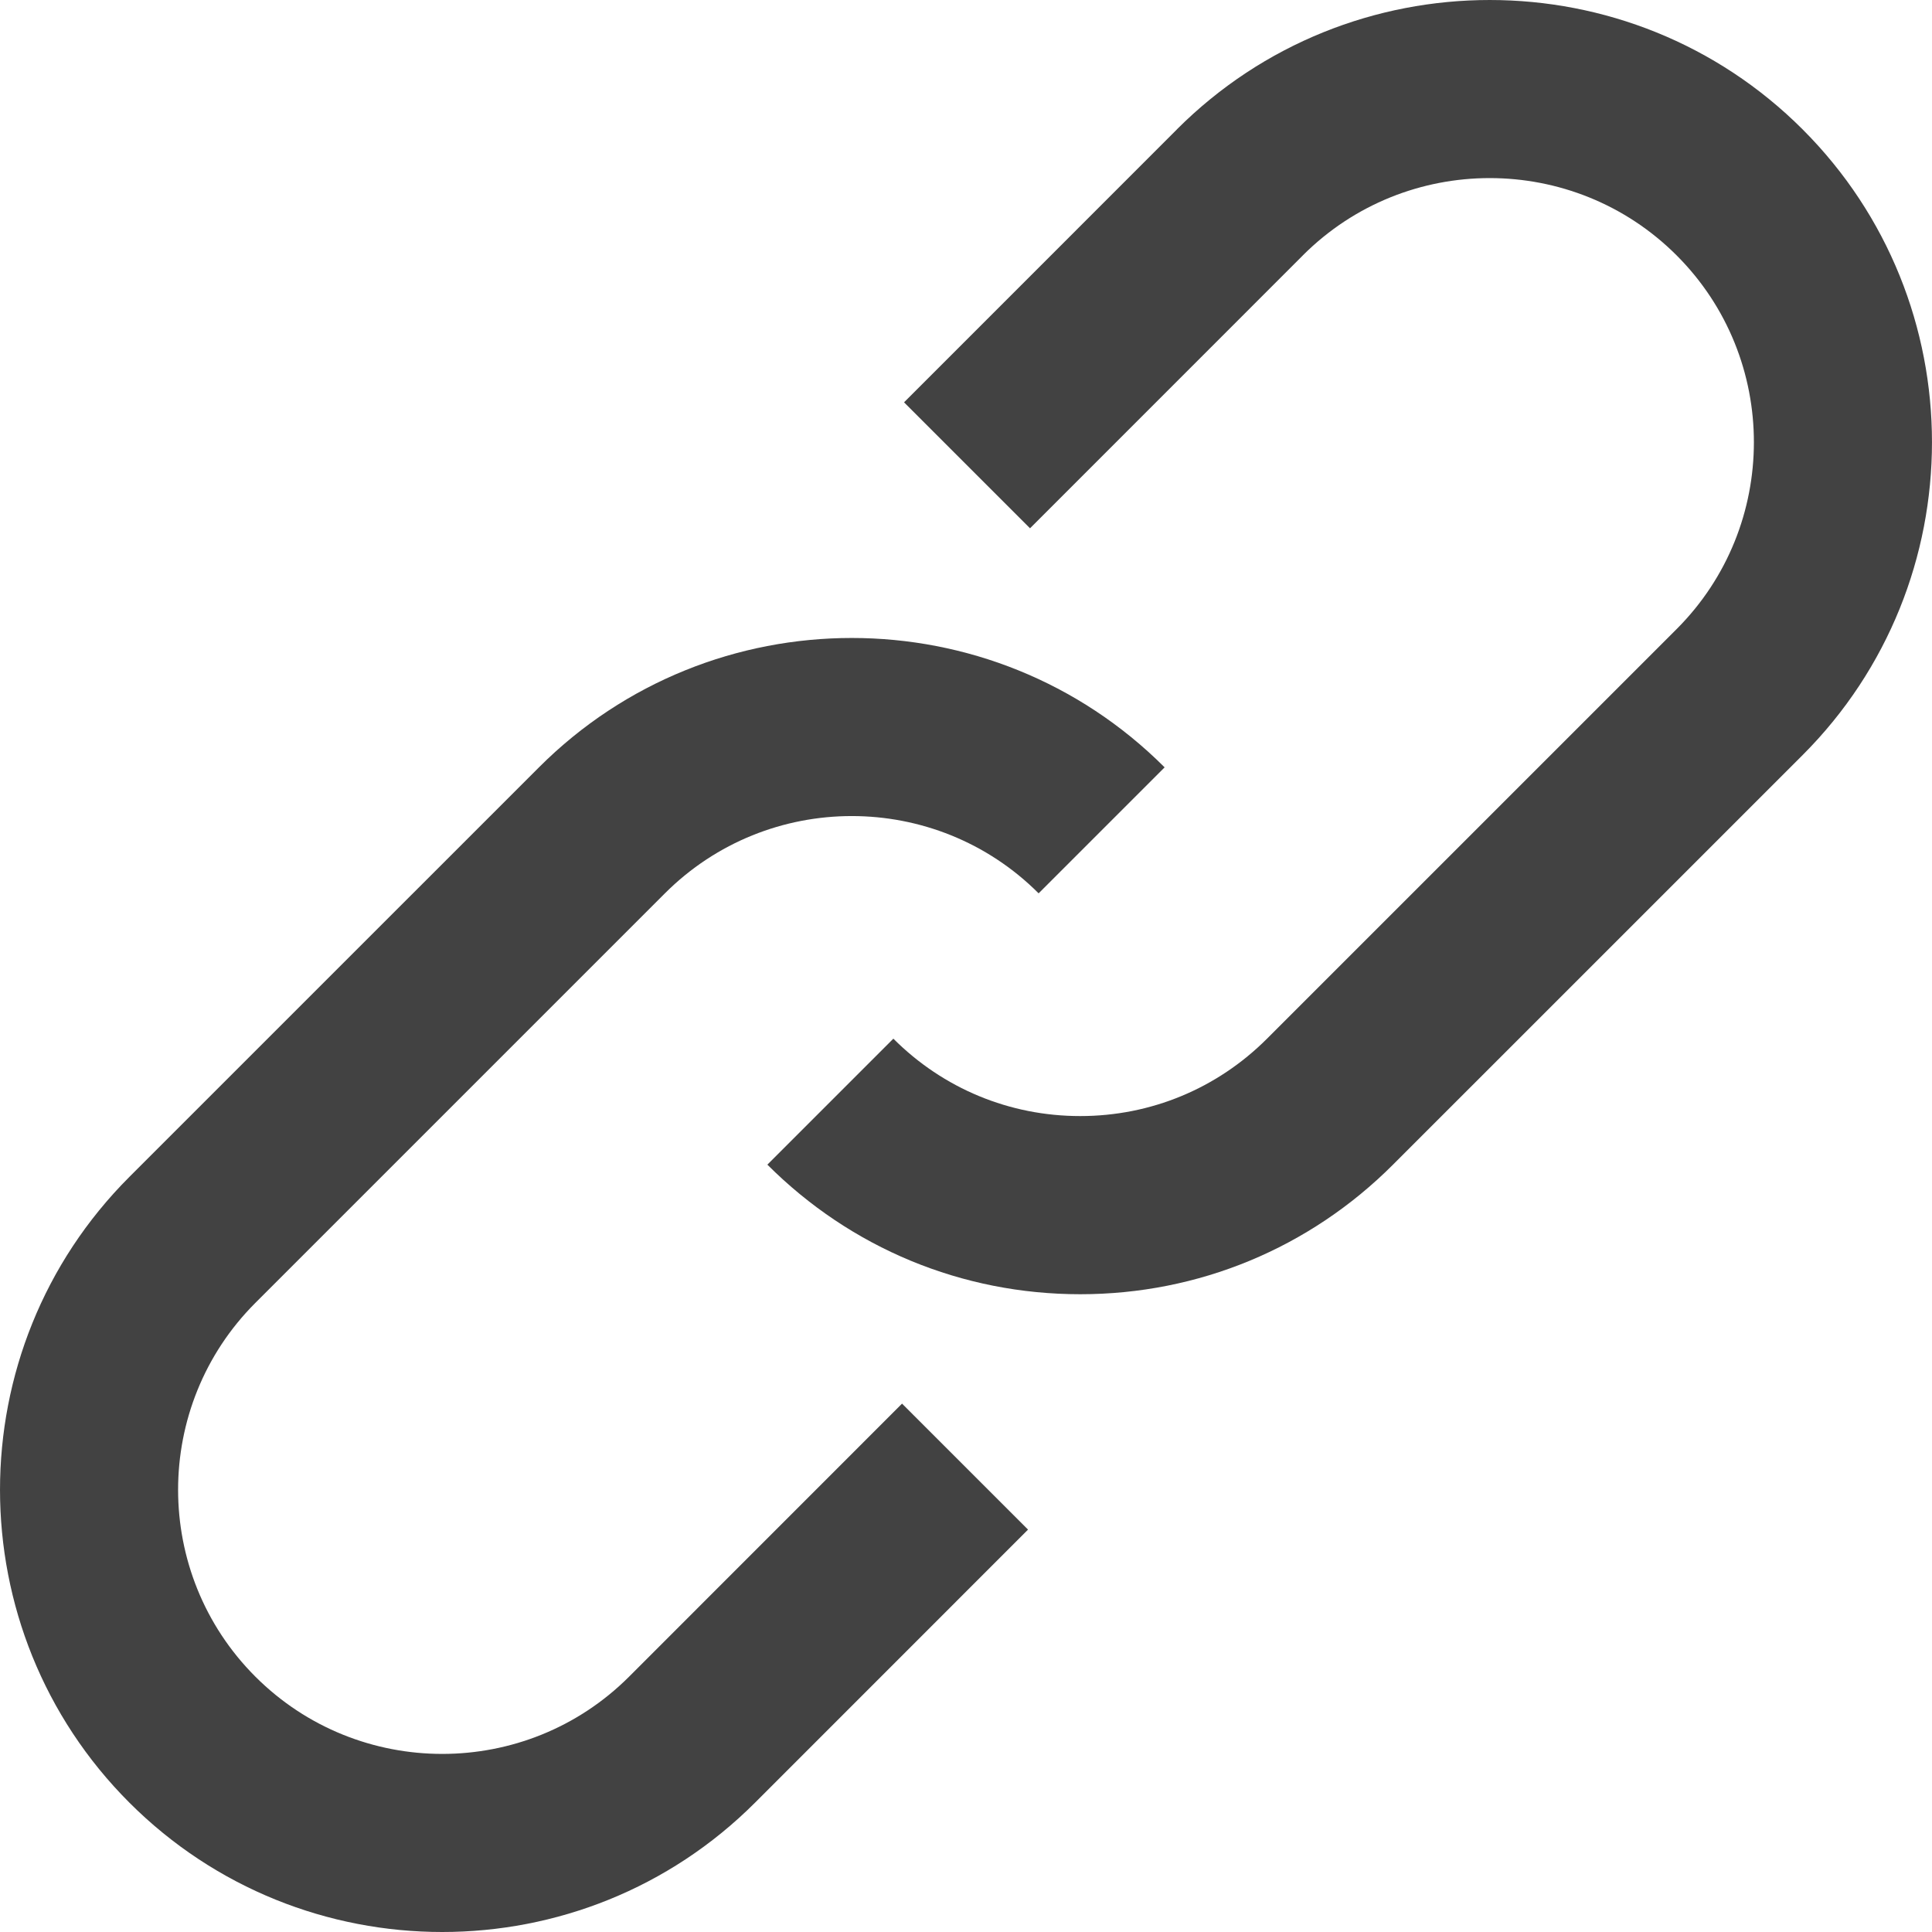
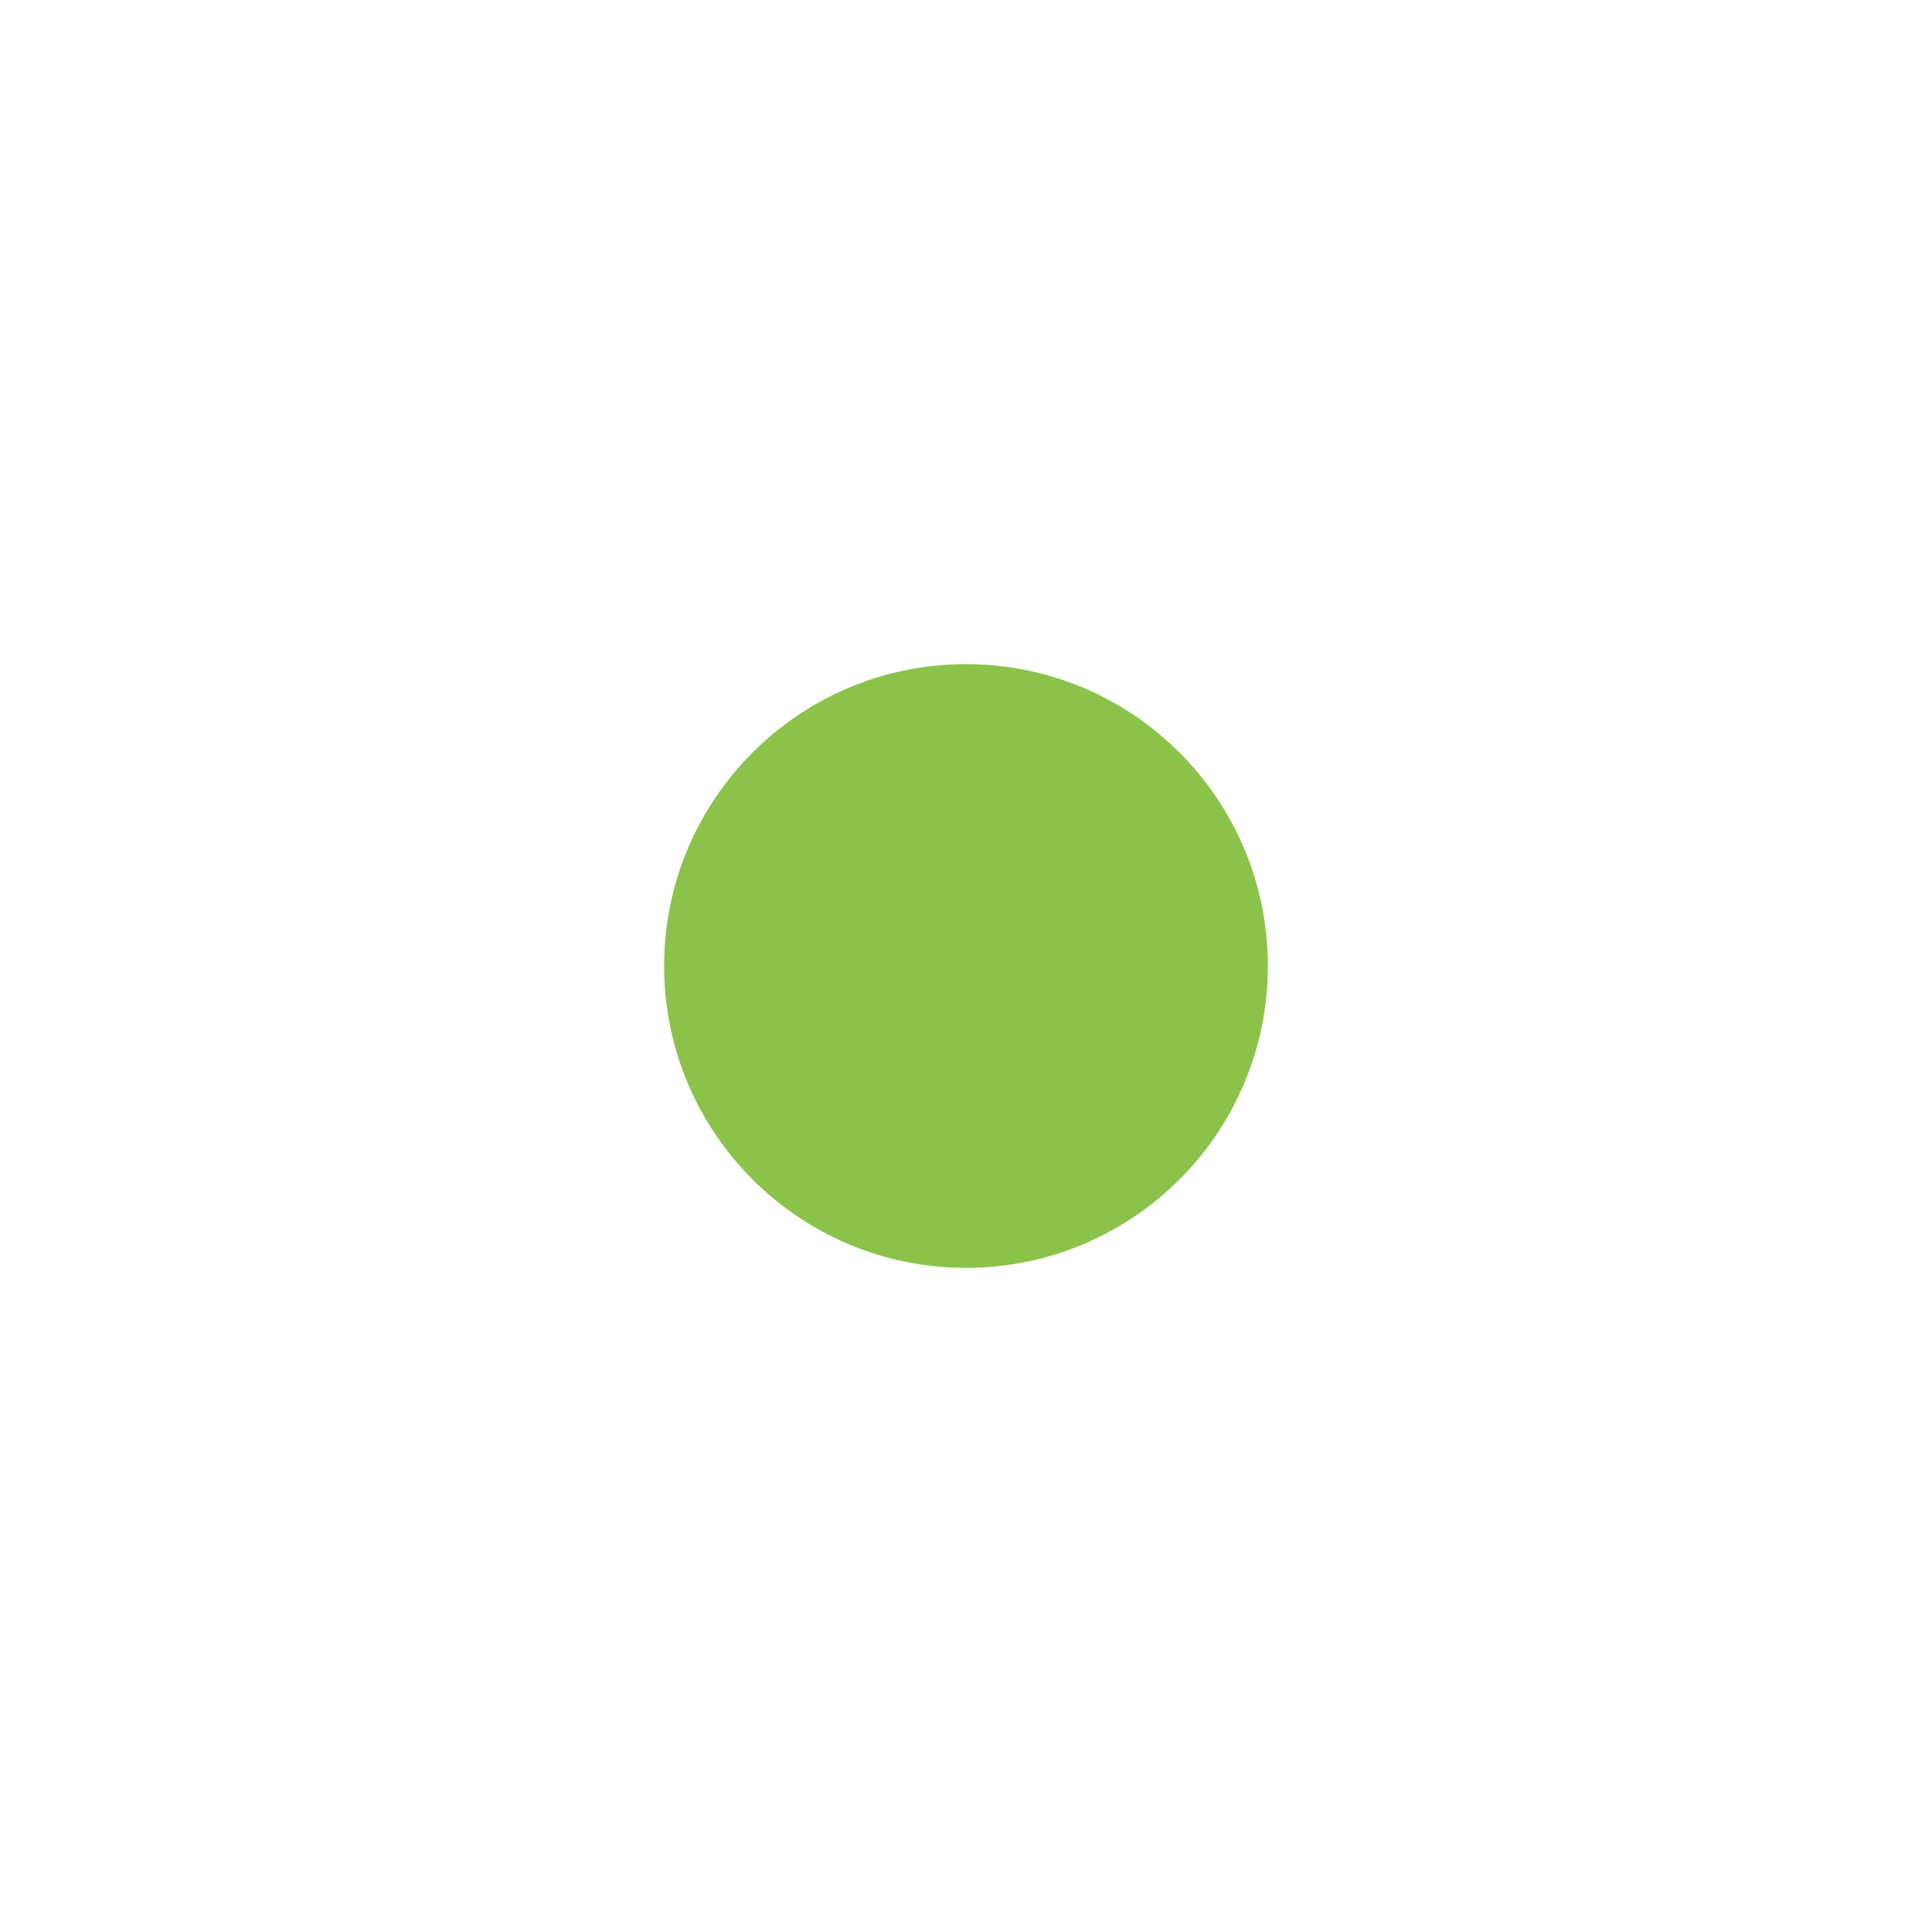
- <svg xmlns="http://www.w3.org/2000/svg" version="1.1" id="Capa_1" x="0px" y="0px" viewBox="0 0 162.656 162.656" style="enable-background:new 0 0 162.656 162.656;fill:#424242;" xml:space="preserve">
+ <svg xmlns="http://www.w3.org/2000/svg" version="1.1" id="Layer_1" x="0px" y="0px" viewBox="0 0 64 64" style="enable-background: new 0 0 64 64" xml:space="preserve">
  <g>
-     <path d="M151.764,10.894c-14.522-14.522-38.152-14.525-52.676-0.008l0.003,0.003L76.112,33.872l10.607,10.605l22.983-22.988   l-0.002-0.002c8.678-8.663,22.785-8.658,31.457,0.014c8.673,8.672,8.672,22.786,0,31.461l-34.486,34.484   c-4.201,4.202-9.787,6.516-15.729,6.516c-5.942,0-11.529-2.314-15.73-6.516L64.605,98.052c7.035,7.035,16.389,10.91,26.338,10.91   c9.949,0,19.303-3.875,26.335-10.91l34.487-34.484C166.284,49.043,166.284,25.413,151.764,10.894z" />
-     <path d="M52.96,141.162L52.96,141.162c-8.675,8.67-22.788,8.668-31.461-0.005c-8.673-8.675-8.673-22.791-0.001-31.465L55.98,75.21   c8.675-8.674,22.789-8.674,31.462,0L98.05,64.604c-14.524-14.523-38.154-14.524-52.676,0L10.89,99.086   c-14.519,14.523-14.519,38.154,0.001,52.678c7.263,7.262,16.801,10.893,26.341,10.892c9.536,0,19.074-3.629,26.333-10.887   l0.002-0.001l22.984-22.99l-10.608-10.606L52.96,141.162z" />
-   </g>
+ </g>
+   <ellipse cx="32" cy="32" rx="10" ry="10" fill="#8bc34a" />
</svg>
